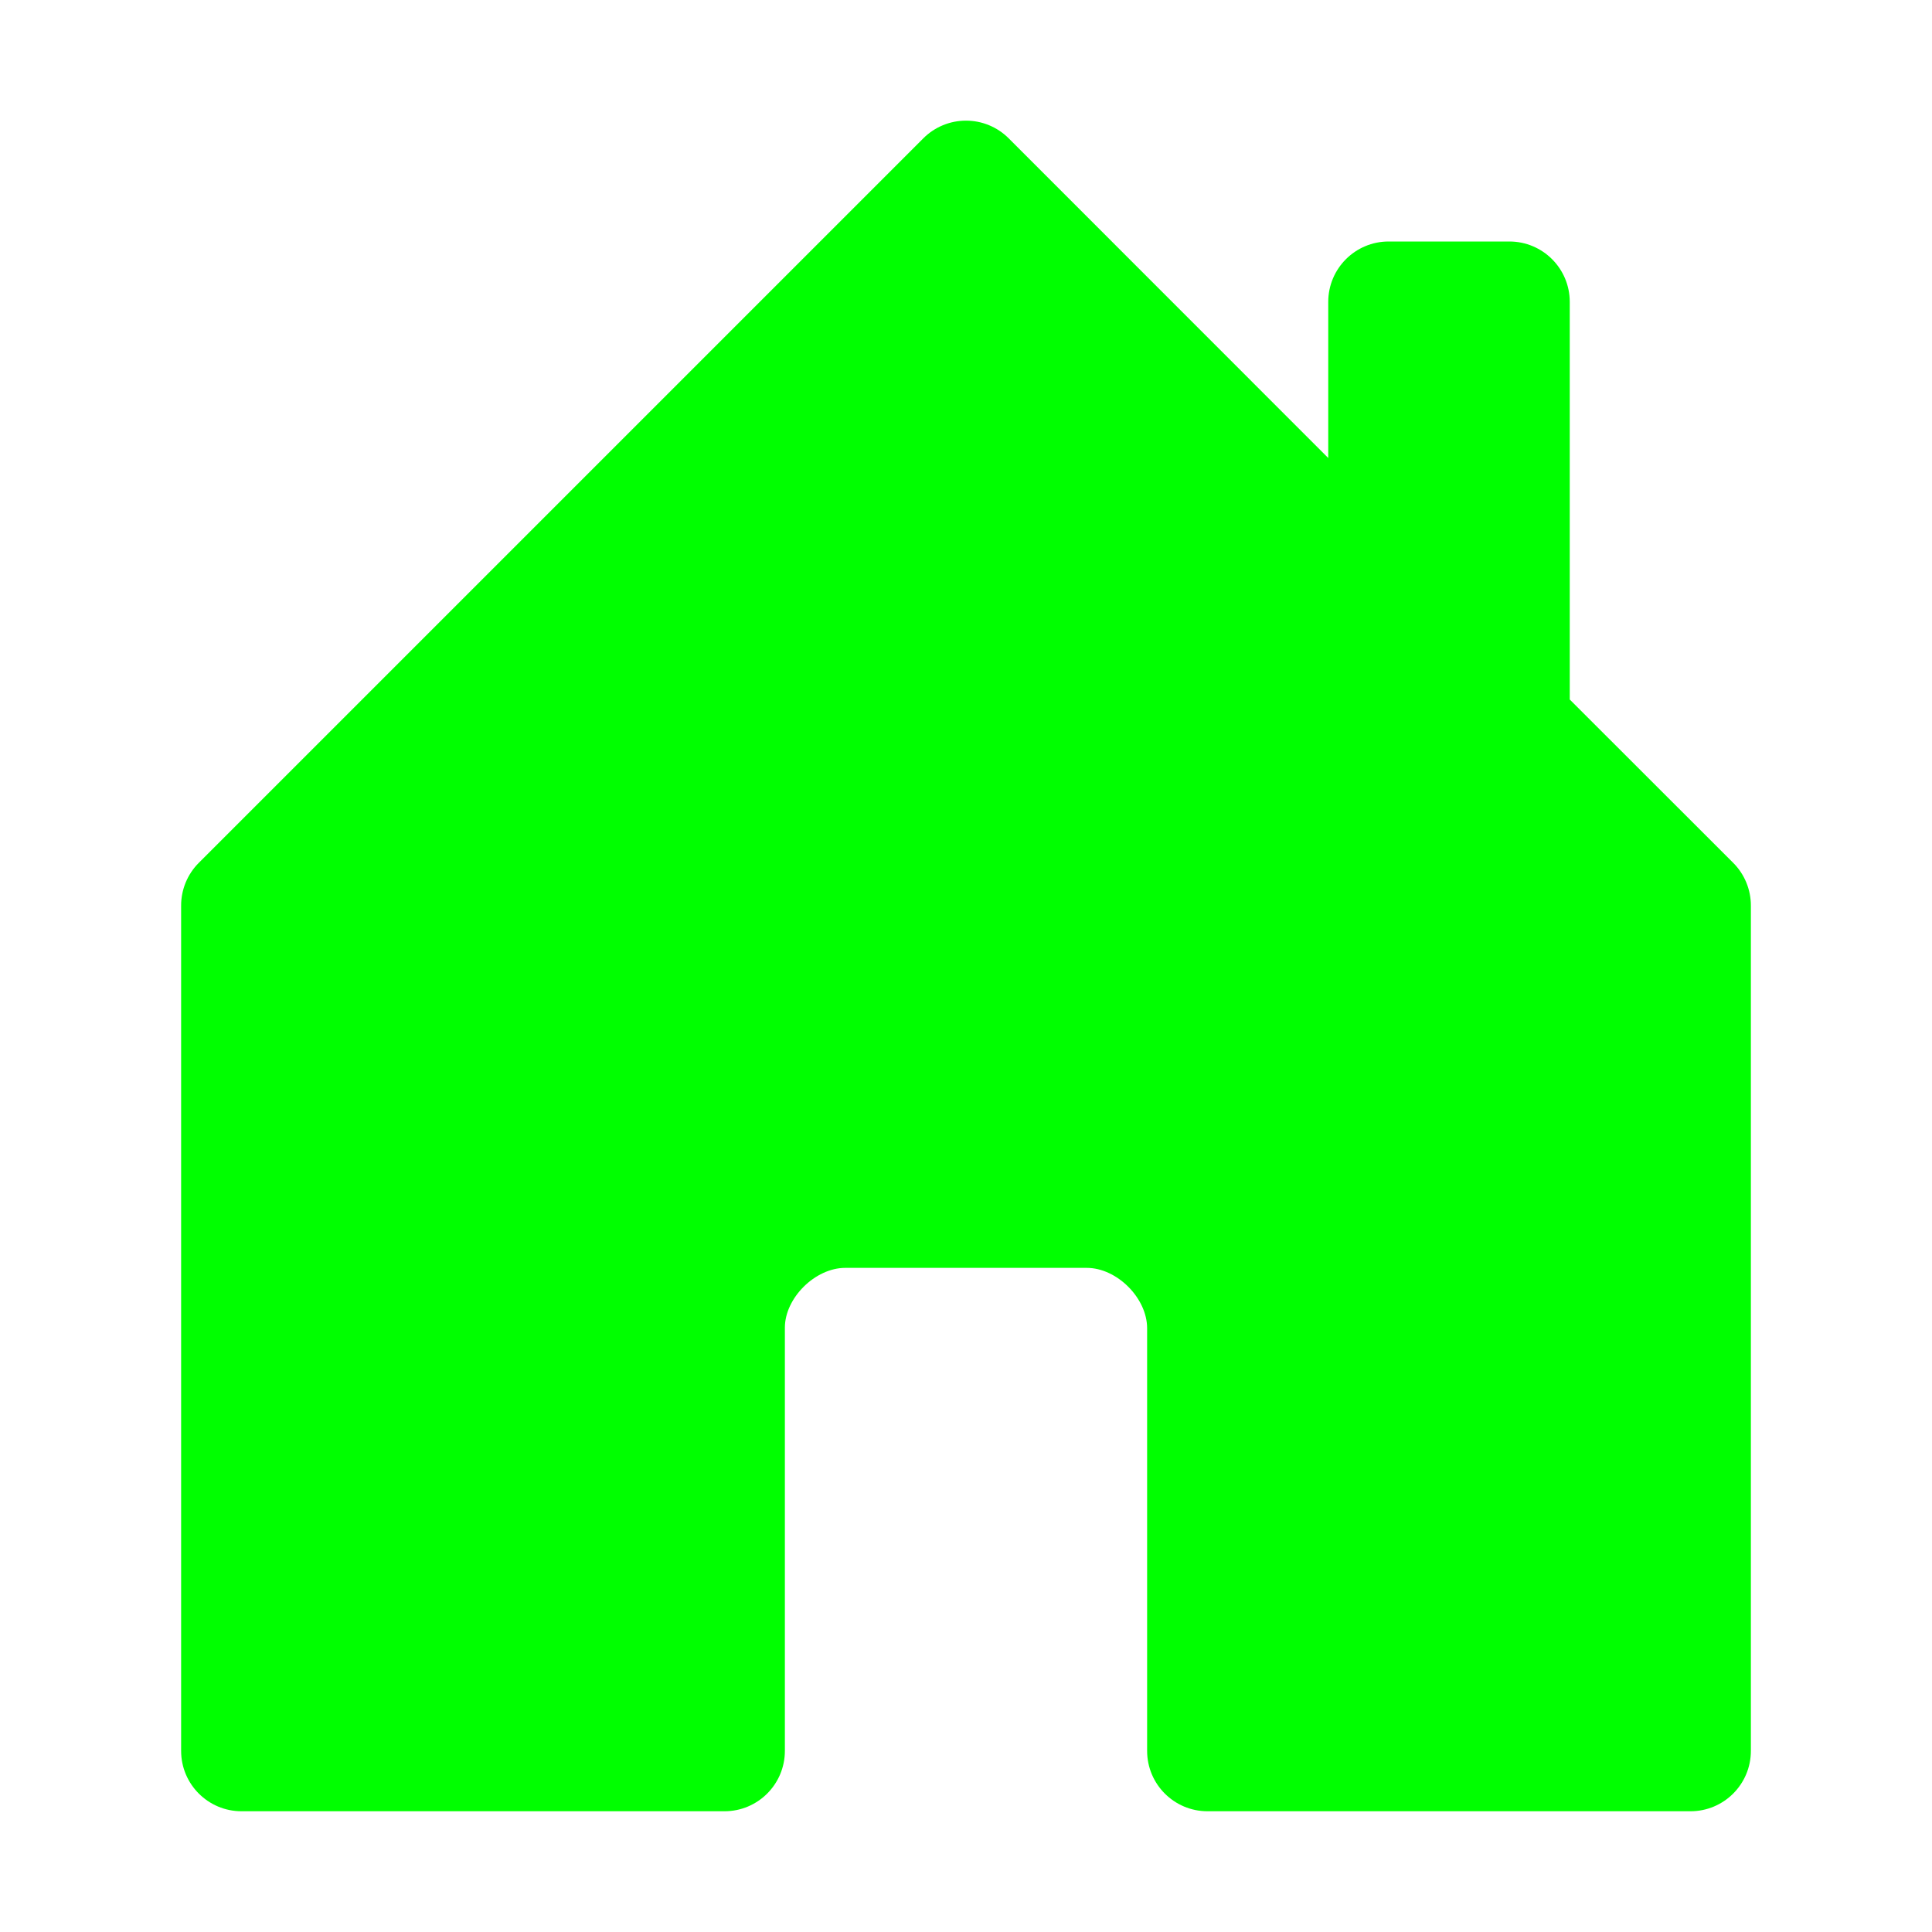
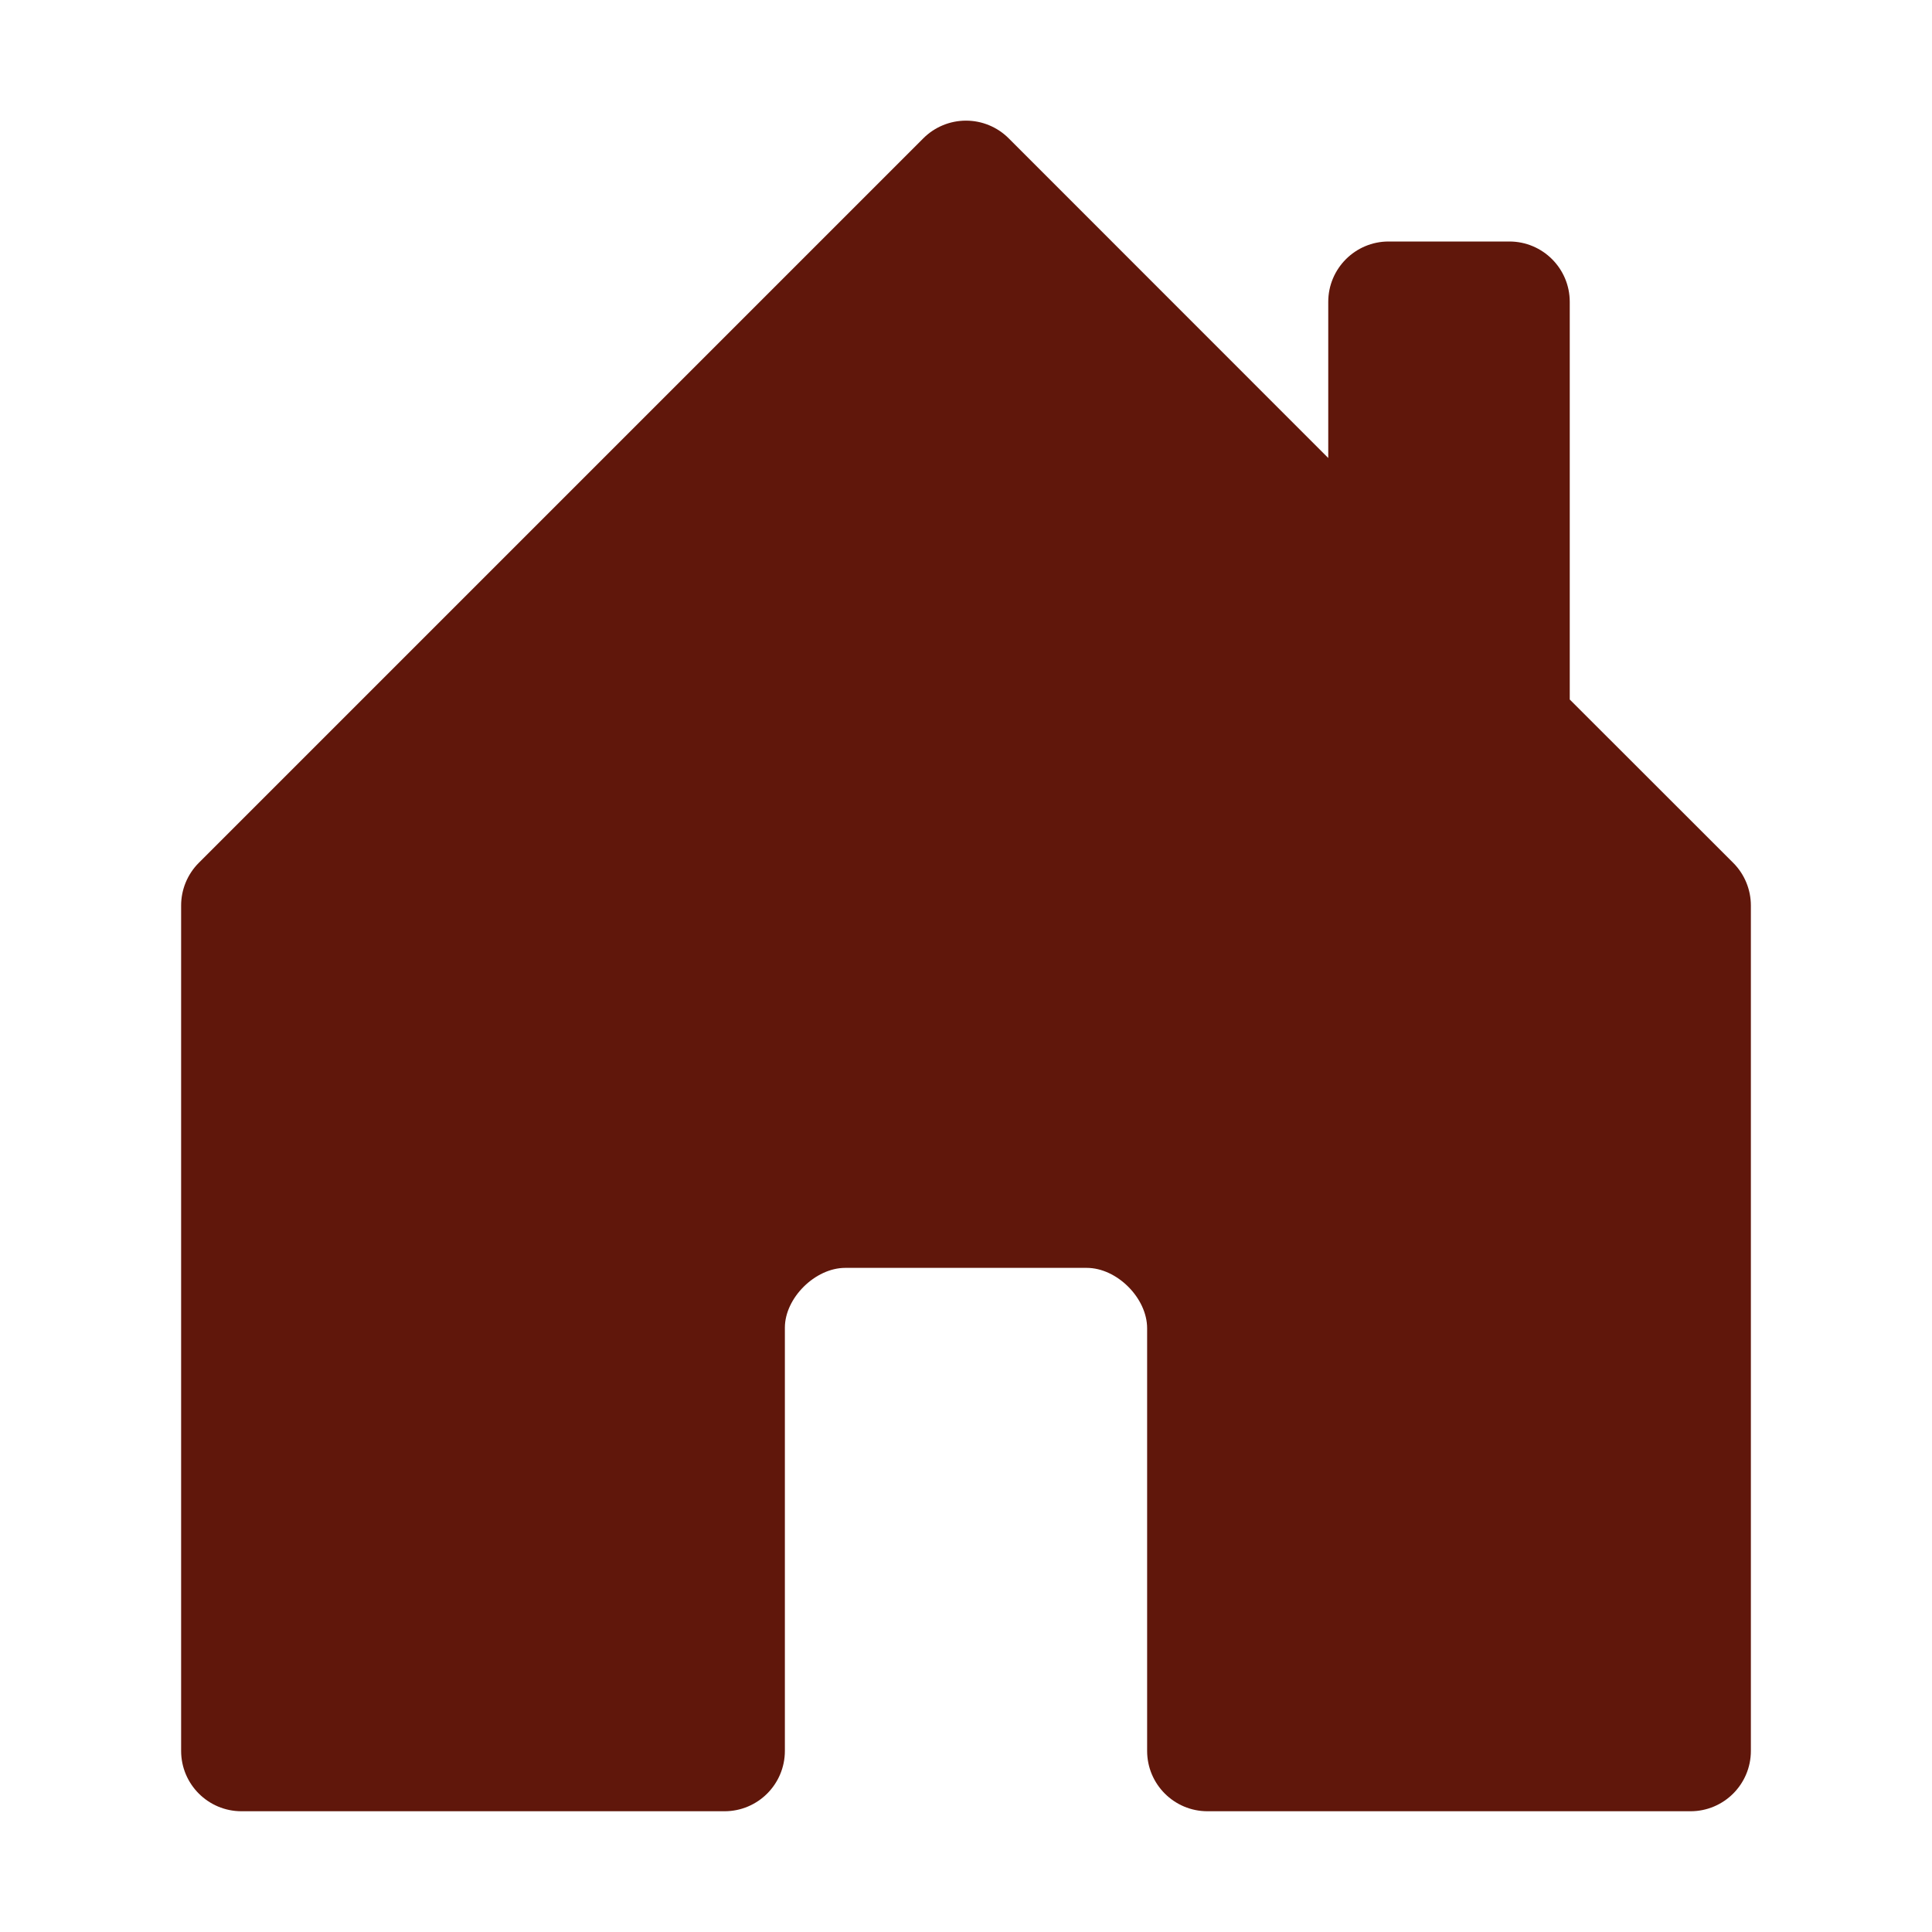
<svg xmlns="http://www.w3.org/2000/svg" width="16" height="16" viewBox="0 0 16 16">
-   <path d="M6.5 14.5v-3.505c0-.245.25-.495.5-.495h2c.25 0 .5.25.5.5v3.5a.5.5 0 0 0 .5.5h4a.5.5 0 0 0 .5-.5v-7a.5.5 0 0 0-.146-.354L13 5.793V2.5a.5.5 0 0 0-.5-.5h-1a.5.5 0 0 0-.5.5v1.293L8.354 1.146a.5.5 0 0 0-.708 0l-6 6A.5.5 0 0 0 1.5 7.5v7a.5.5 0 0 0 .5.5h4a.5.5 0 0 0 .5-.5" fill="#00ff00" />
+   <path d="M6.5 14.5v-3.505c0-.245.25-.495.5-.495h2c.25 0 .5.25.5.5v3.5a.5.5 0 0 0 .5.5h4a.5.5 0 0 0 .5-.5v-7a.5.5 0 0 0-.146-.354L13 5.793V2.5a.5.5 0 0 0-.5-.5h-1a.5.5 0 0 0-.5.5v1.293L8.354 1.146a.5.5 0 0 0-.708 0l-6 6A.5.5 0 0 0 1.5 7.5v7a.5.5 0 0 0 .5.5h4a.5.5 0 0 0 .5-.5" fill="#60170b" />
</svg>
